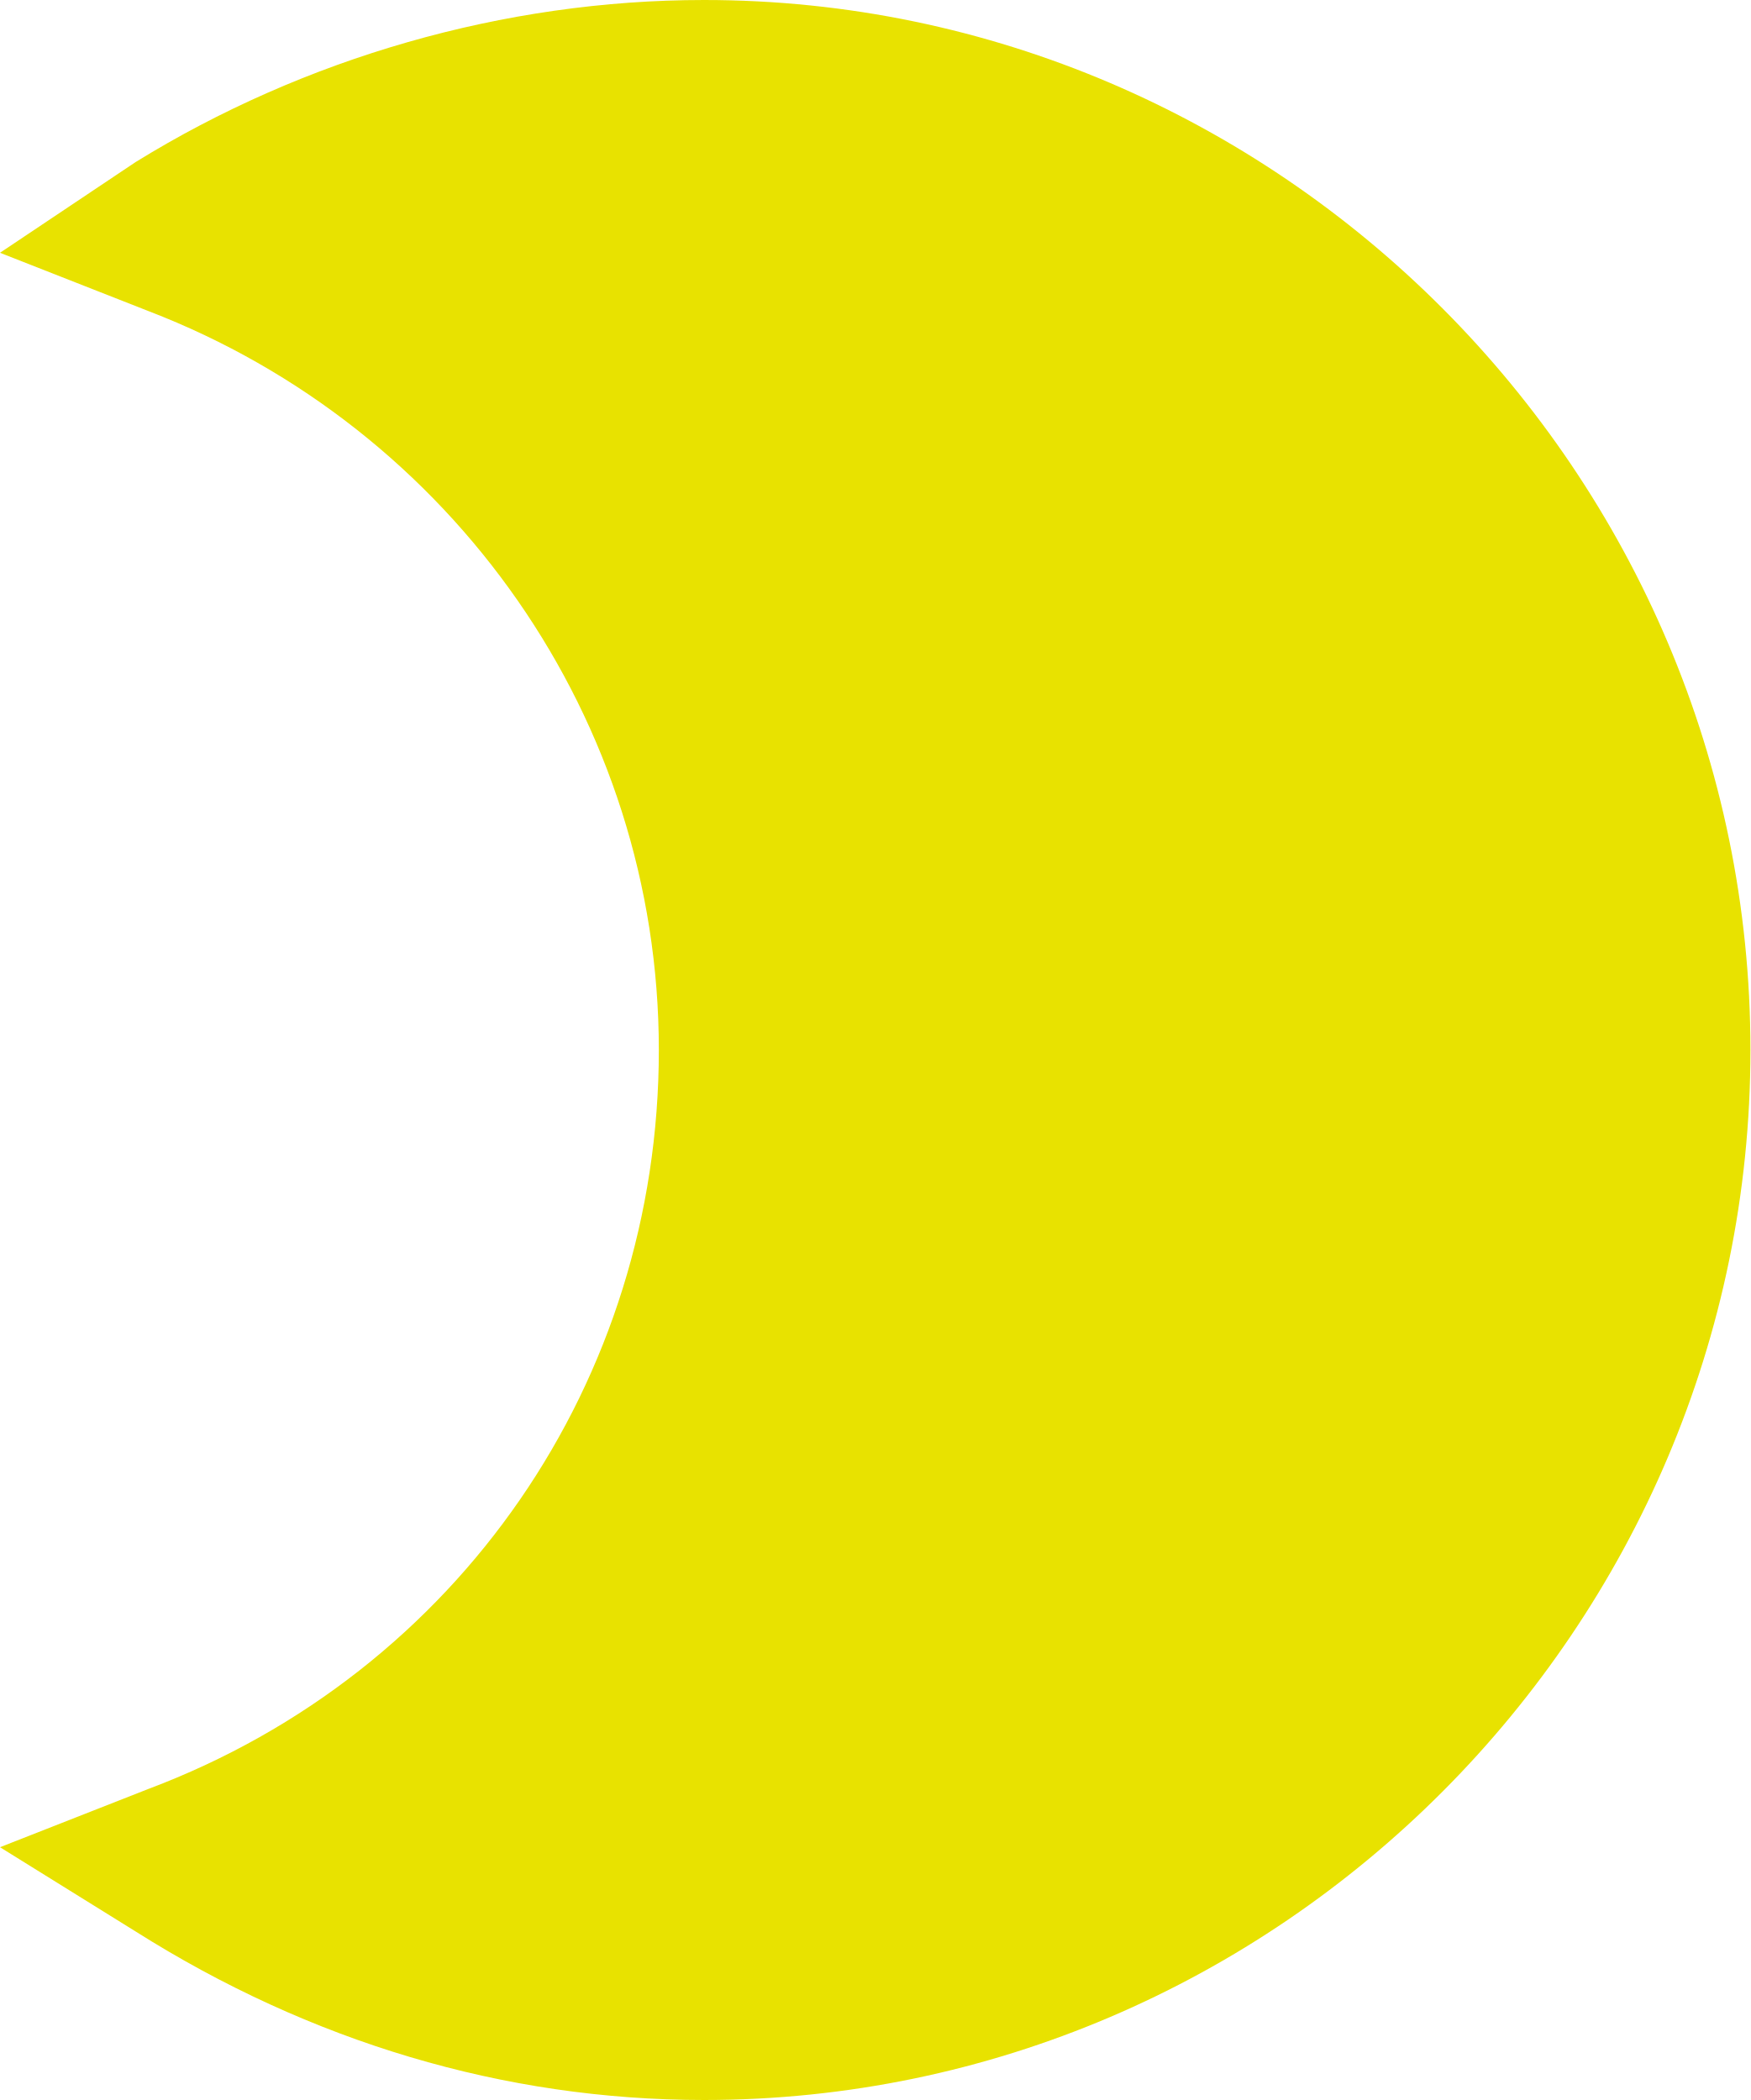
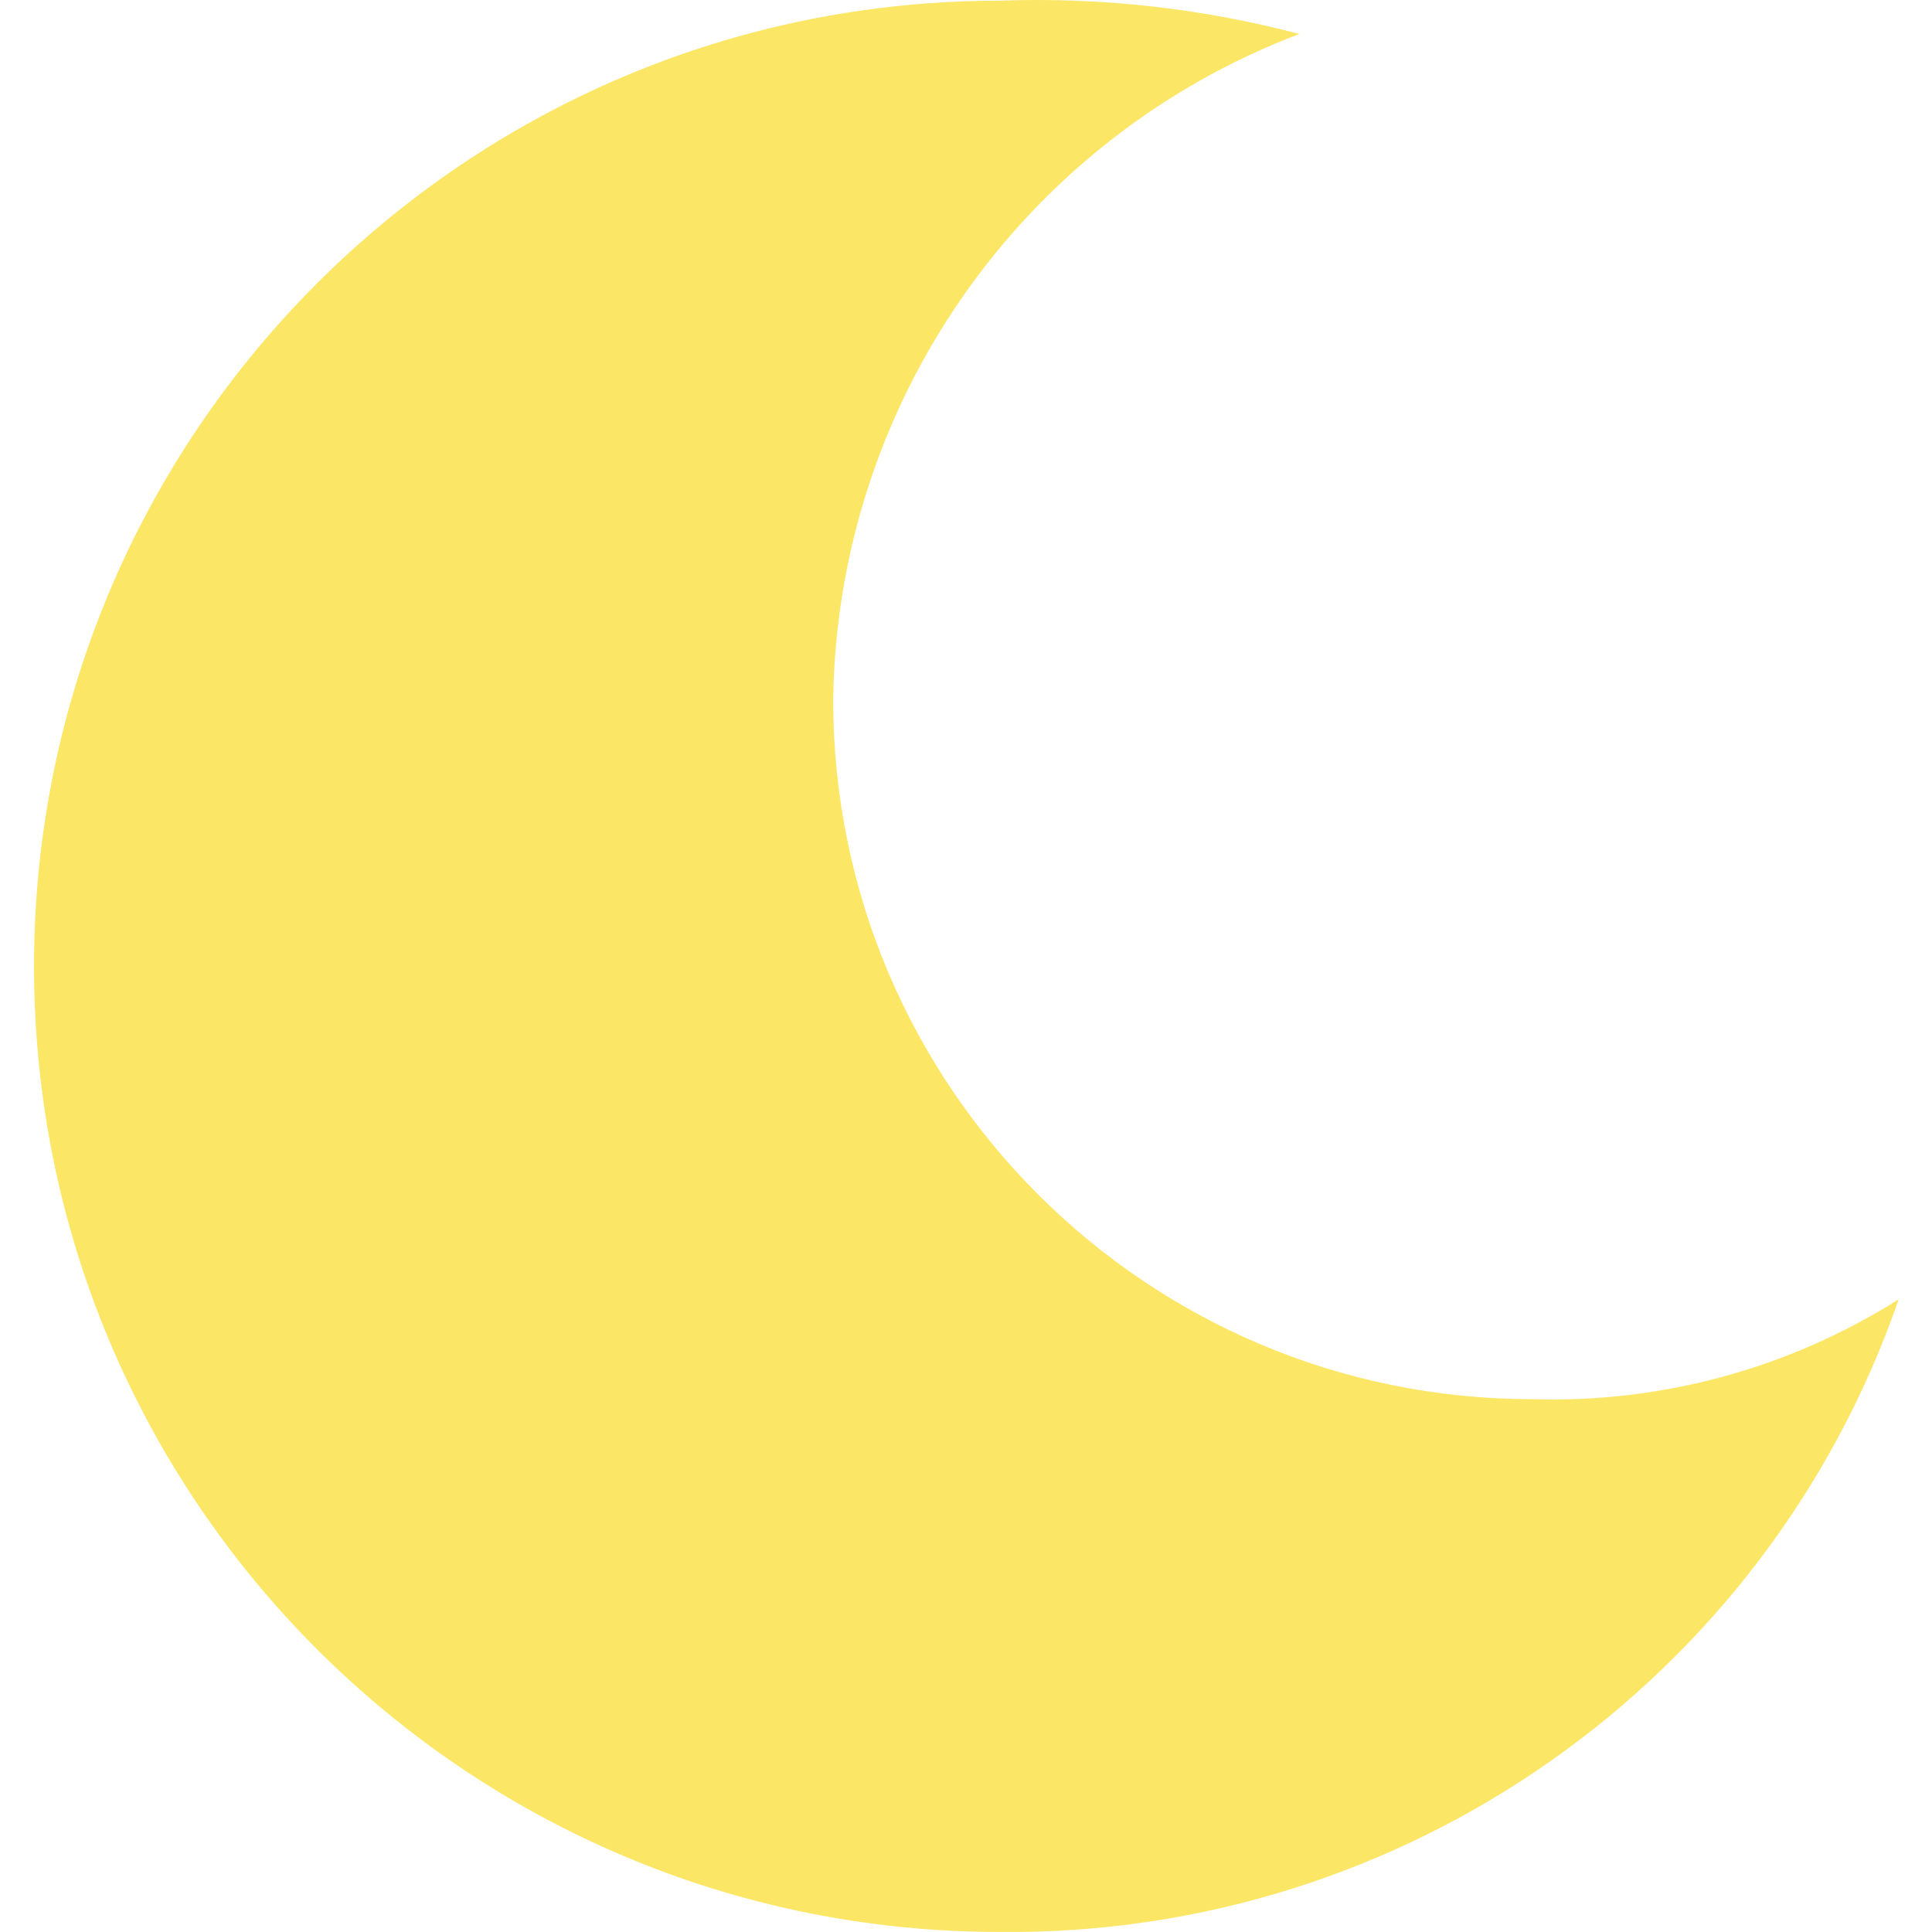
- <svg xmlns="http://www.w3.org/2000/svg" width="60" height="72" viewBox="0 0 60 72" fill="none">
-   <path d="M24.133 72C17.269 72 10.627 70 4.649 66.222L0 63.333L5.092 61.333C15.72 57.333 22.583 47.333 22.583 36C22.583 24.667 15.498 14.667 5.092 10.667L0 8.667L4.649 5.556C10.406 2 17.269 0 24.133 0C43.838 0 60 16.222 60 36C60 55.778 43.838 72 24.133 72Z" fill="#E8E200" />
+ <svg xmlns="http://www.w3.org/2000/svg" height="464pt" viewBox="-8 0 464 464.177" width="464pt">
+   <path d="m360.09 336.164c-92.785 0-168-75.215-168-168 .945-71.27 45.359-134.715 112-160-23.477-6.188-47.738-8.883-72-8-128.133 0-232 103.871-232 232 0 128.129 103.867 232 232 232 97.191 1.051 184.176-60.156 216-152-26.281 16.602-56.93 24.961-88 24zm0 0" fill="#fce666" />
</svg>
